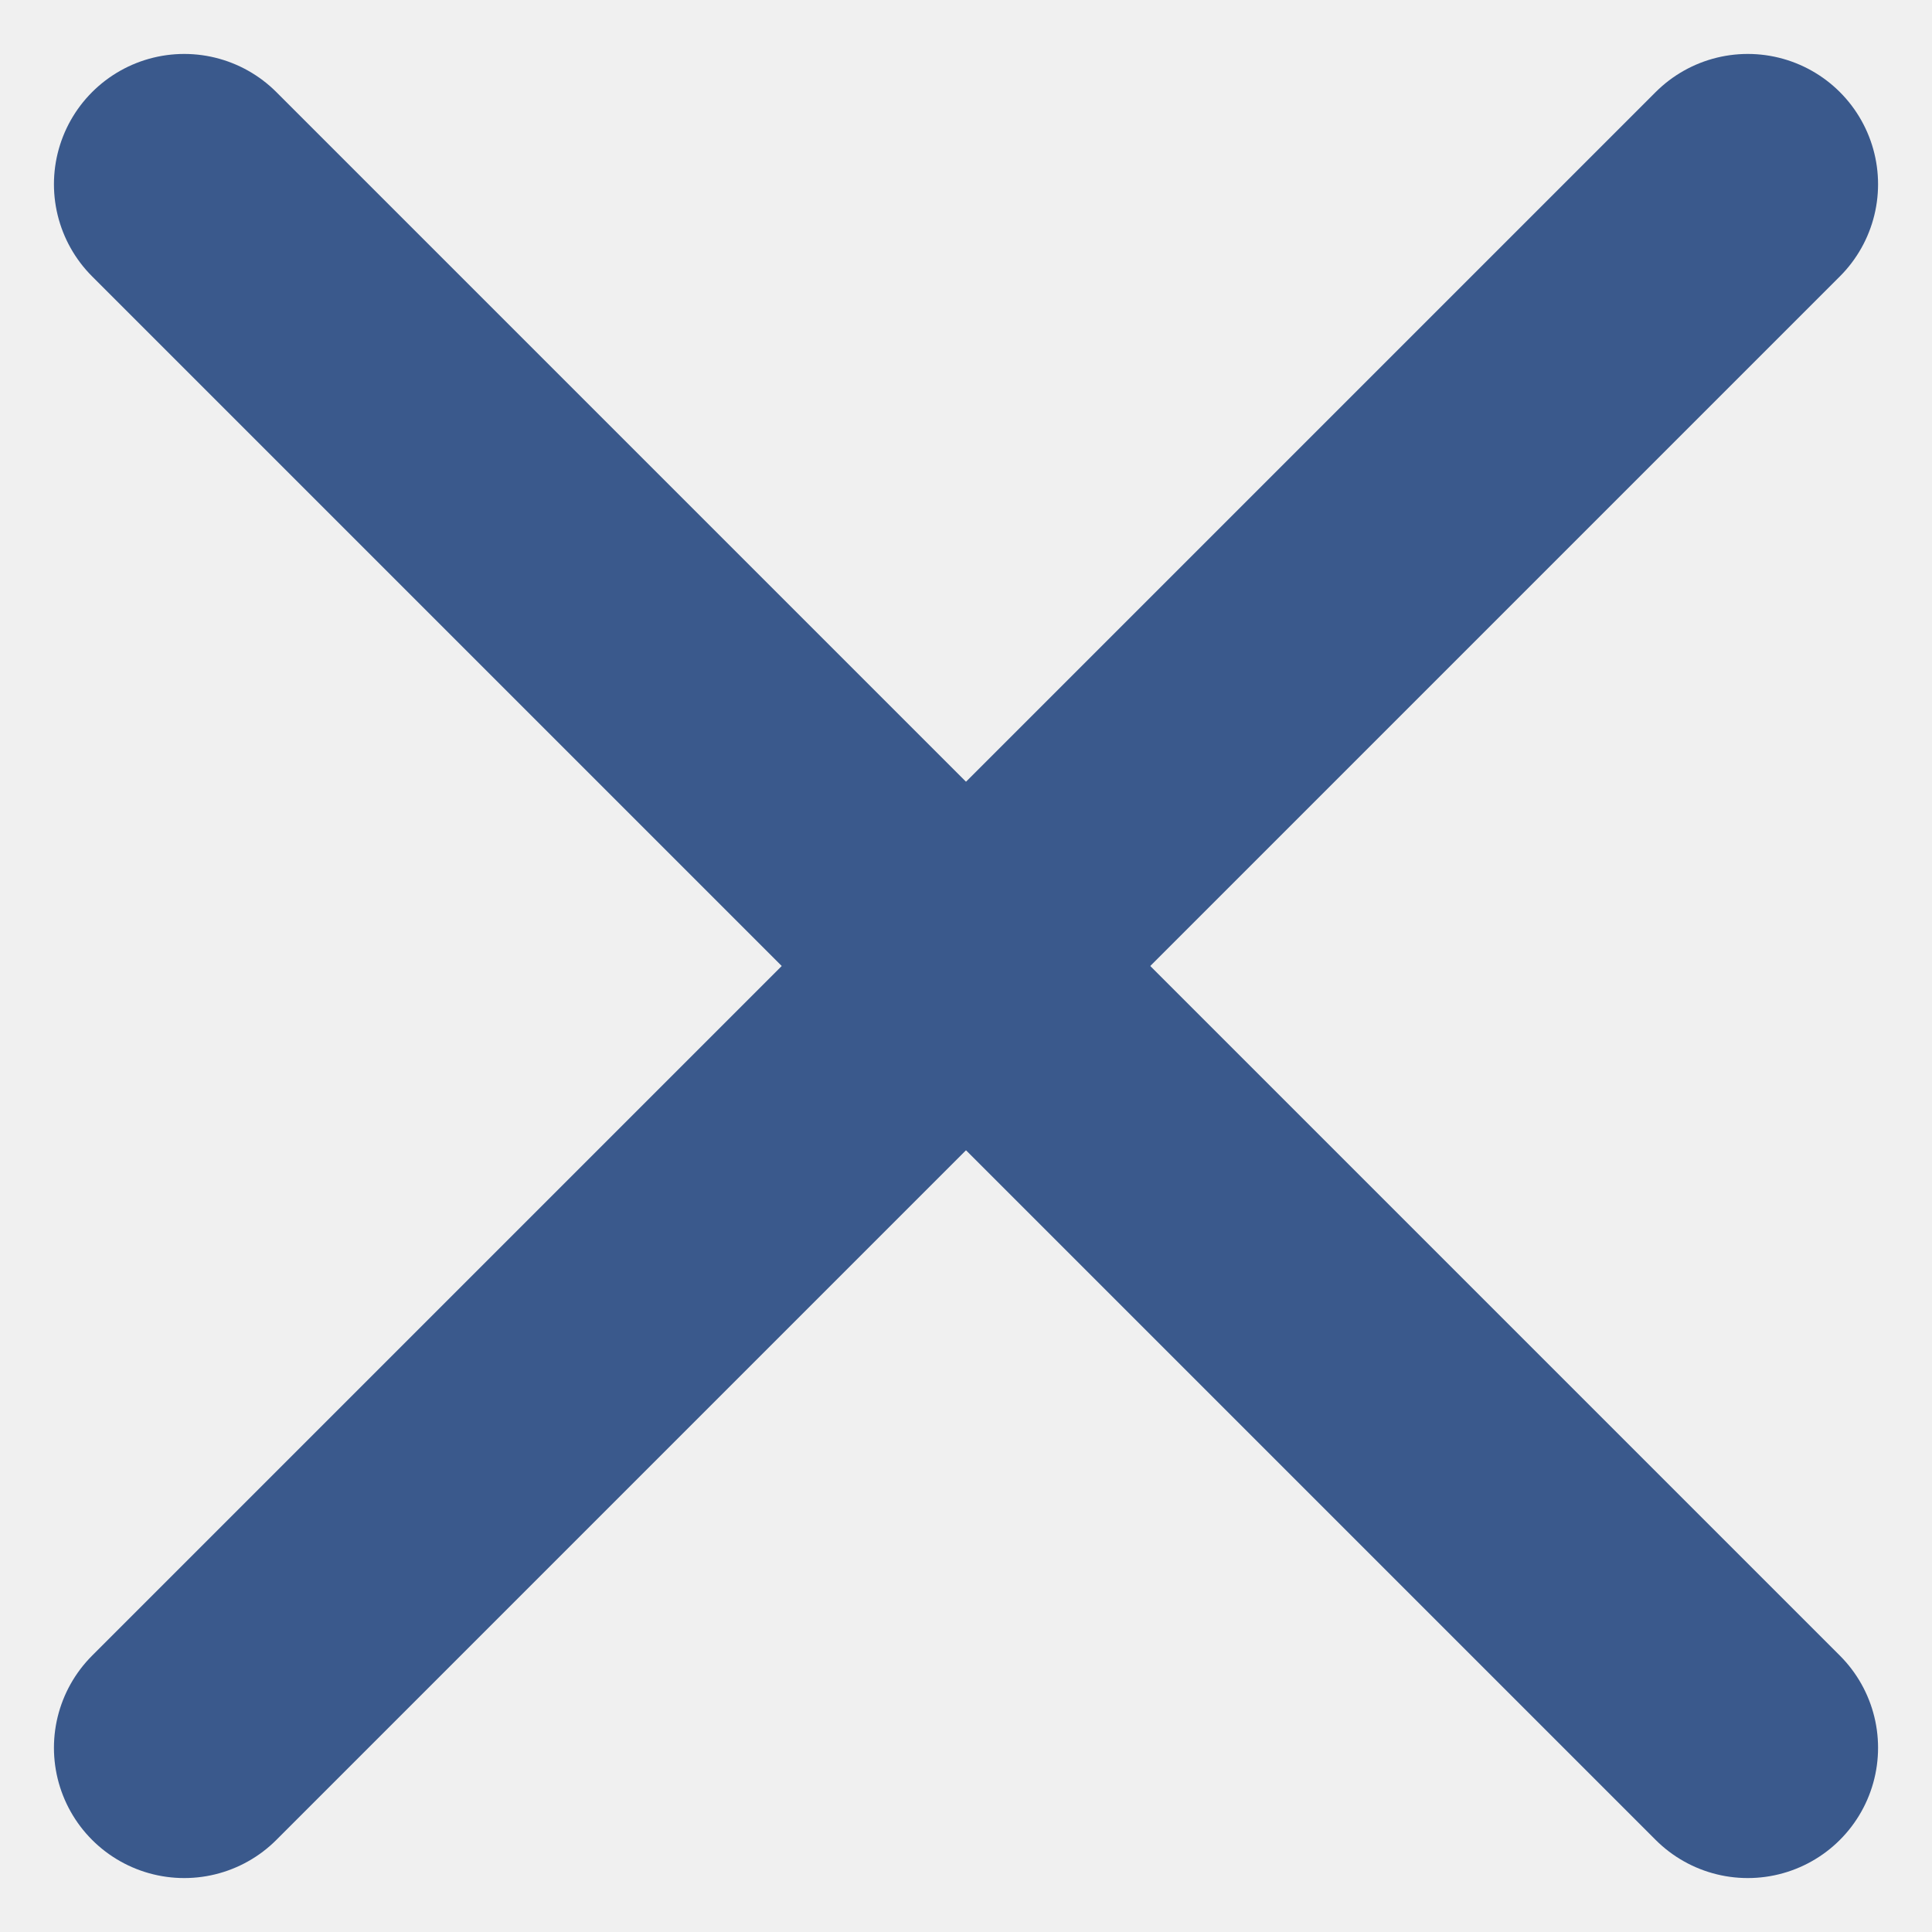
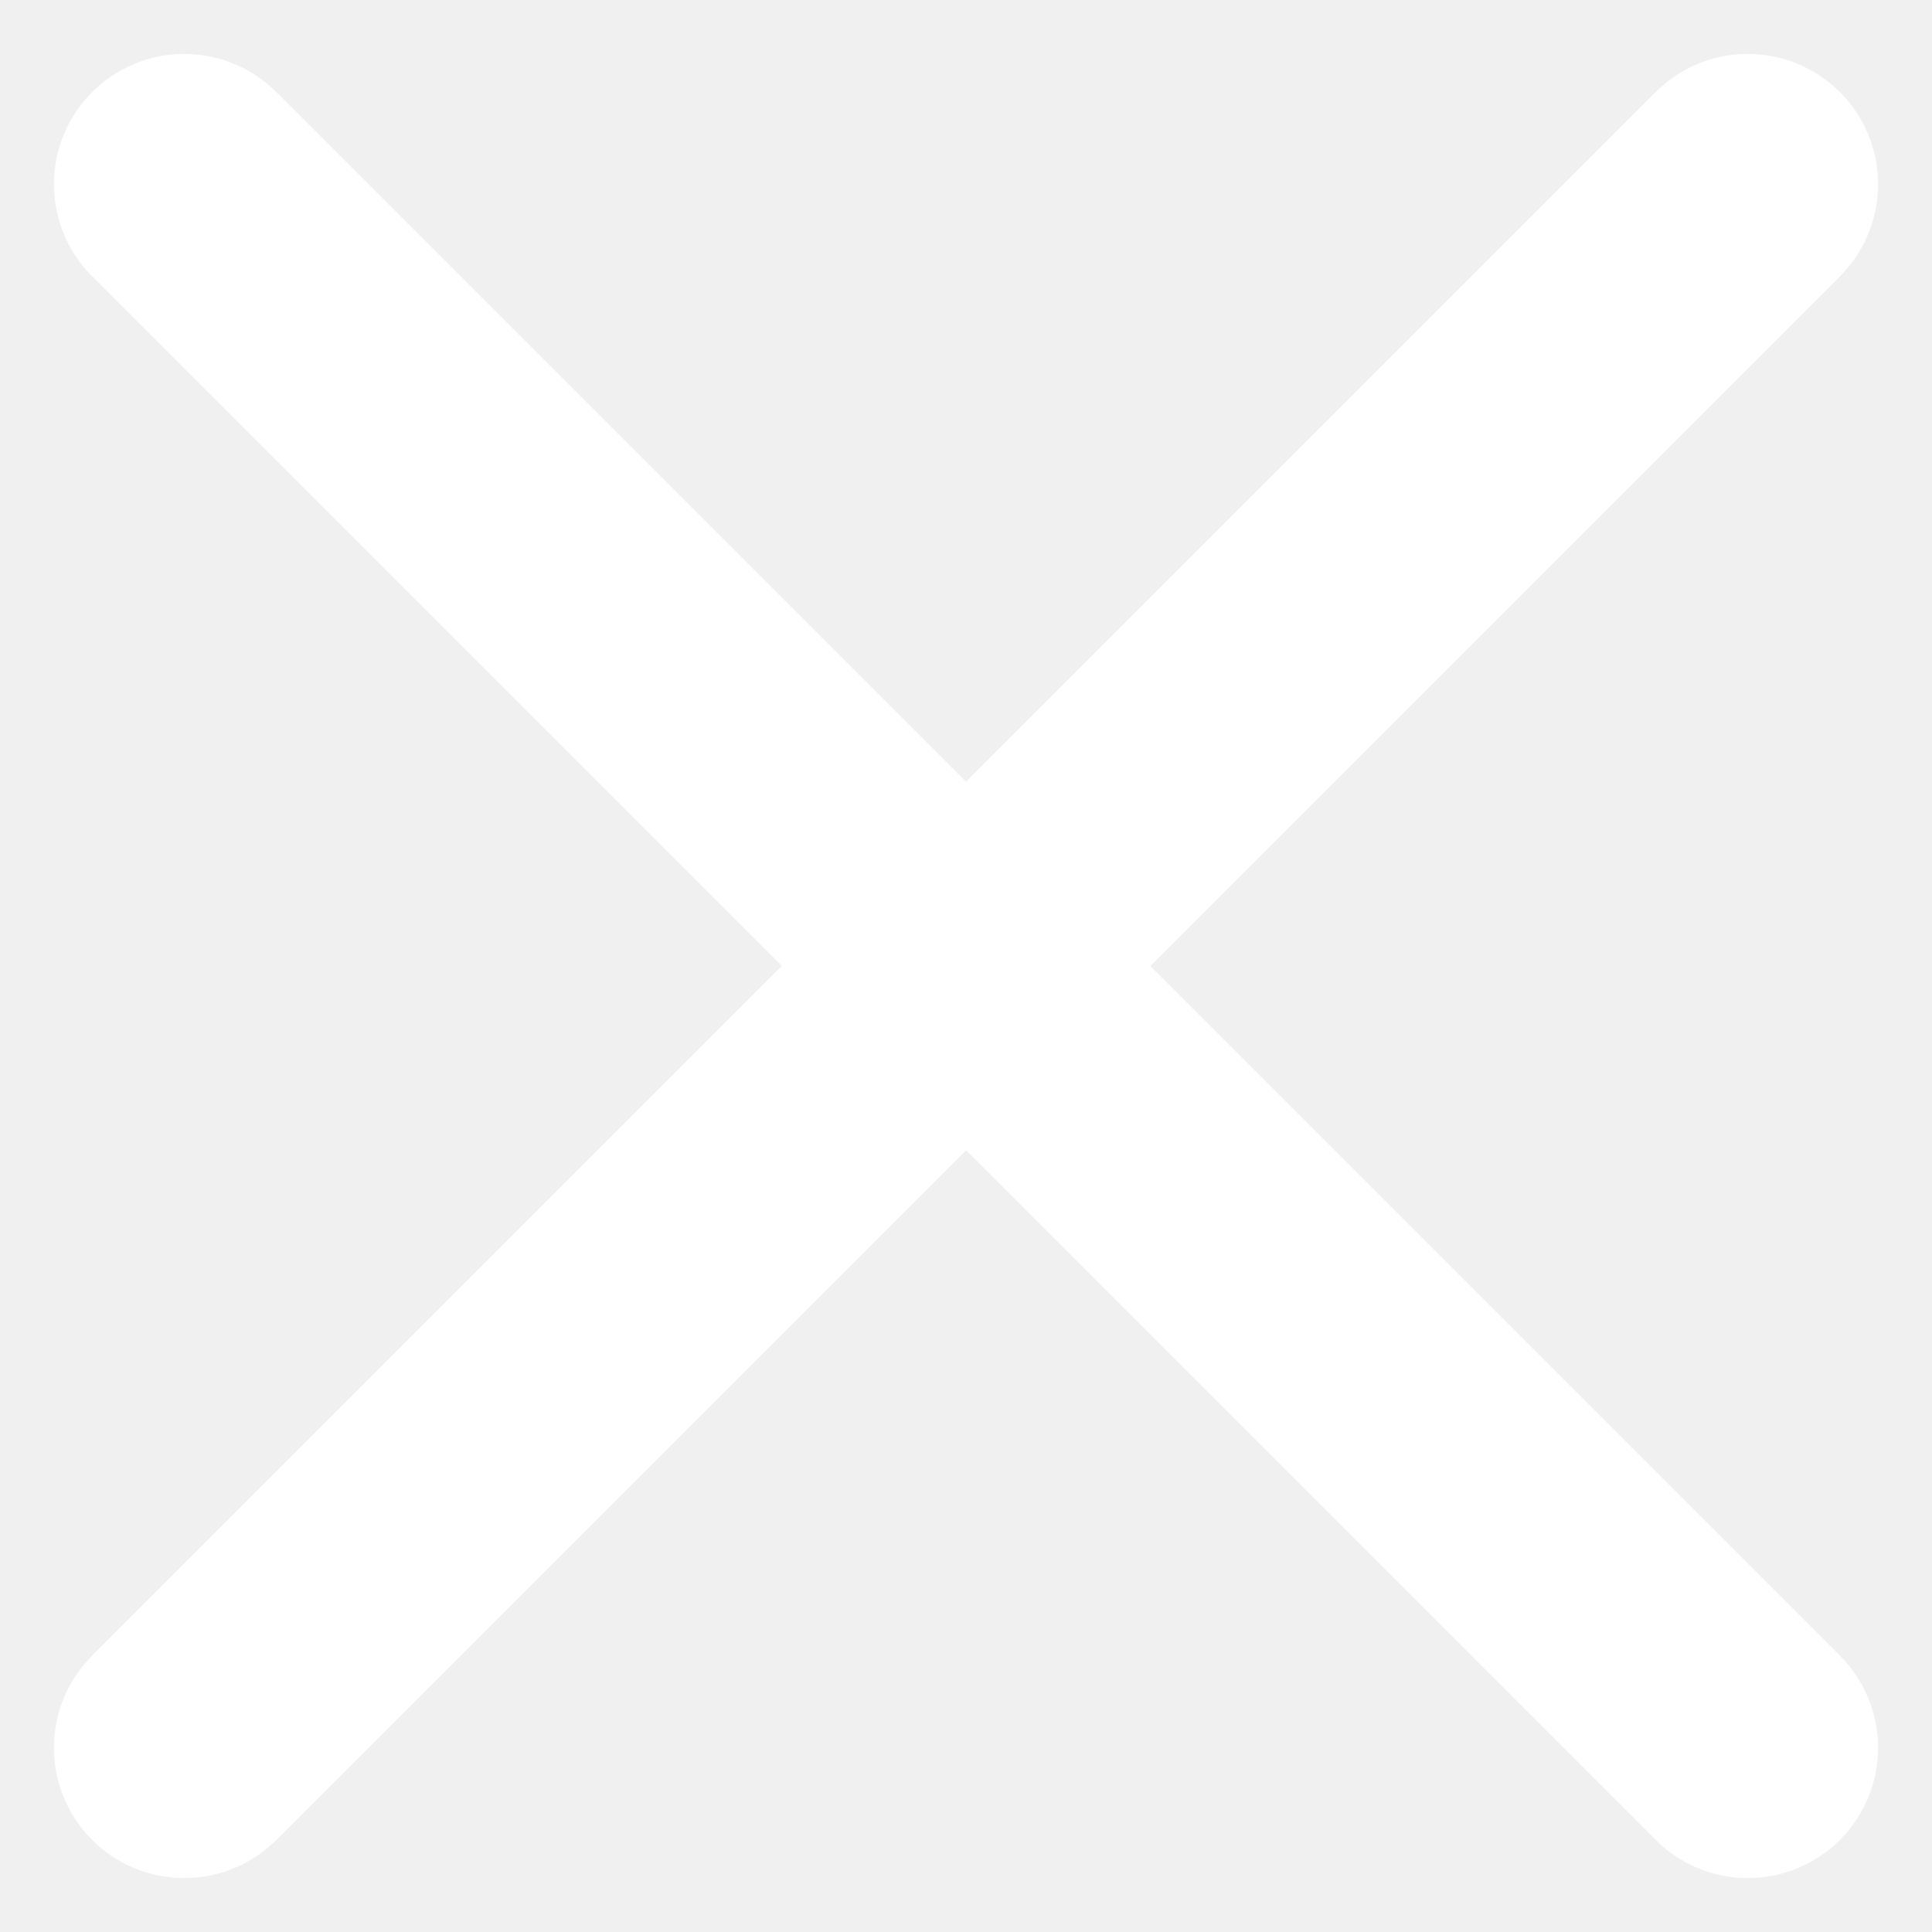
<svg xmlns="http://www.w3.org/2000/svg" width="14.828" height="14.828" viewBox="0 0 14.828 14.828">
  <g id="close" transform="translate(-4.586 -4.586)">
-     <line id="Line_16" data-name="Line 16" x1="12" y2="12" transform="translate(6 6)" fill="none" stroke="#3a598c" stroke-linecap="round" stroke-linejoin="round" stroke-width="2" />
-     <line id="Line_17" data-name="Line 17" x2="12" y2="12" transform="translate(6 6)" fill="none" stroke="#3a598c" stroke-linecap="round" stroke-linejoin="round" stroke-width="2" />
+     <line id="Line_16" data-name="Line 16" x1="12" y2="12" transform="translate(6 6)" fill="none" stroke="#fff" stroke-linecap="round" stroke-linejoin="round" stroke-width="2" />
+     <line id="Line_17" data-name="Line 17" x2="12" y2="12" transform="translate(6 6)" fill="none" stroke="#fff" stroke-linecap="round" stroke-linejoin="round" stroke-width="2" />
  </g>
</svg>
